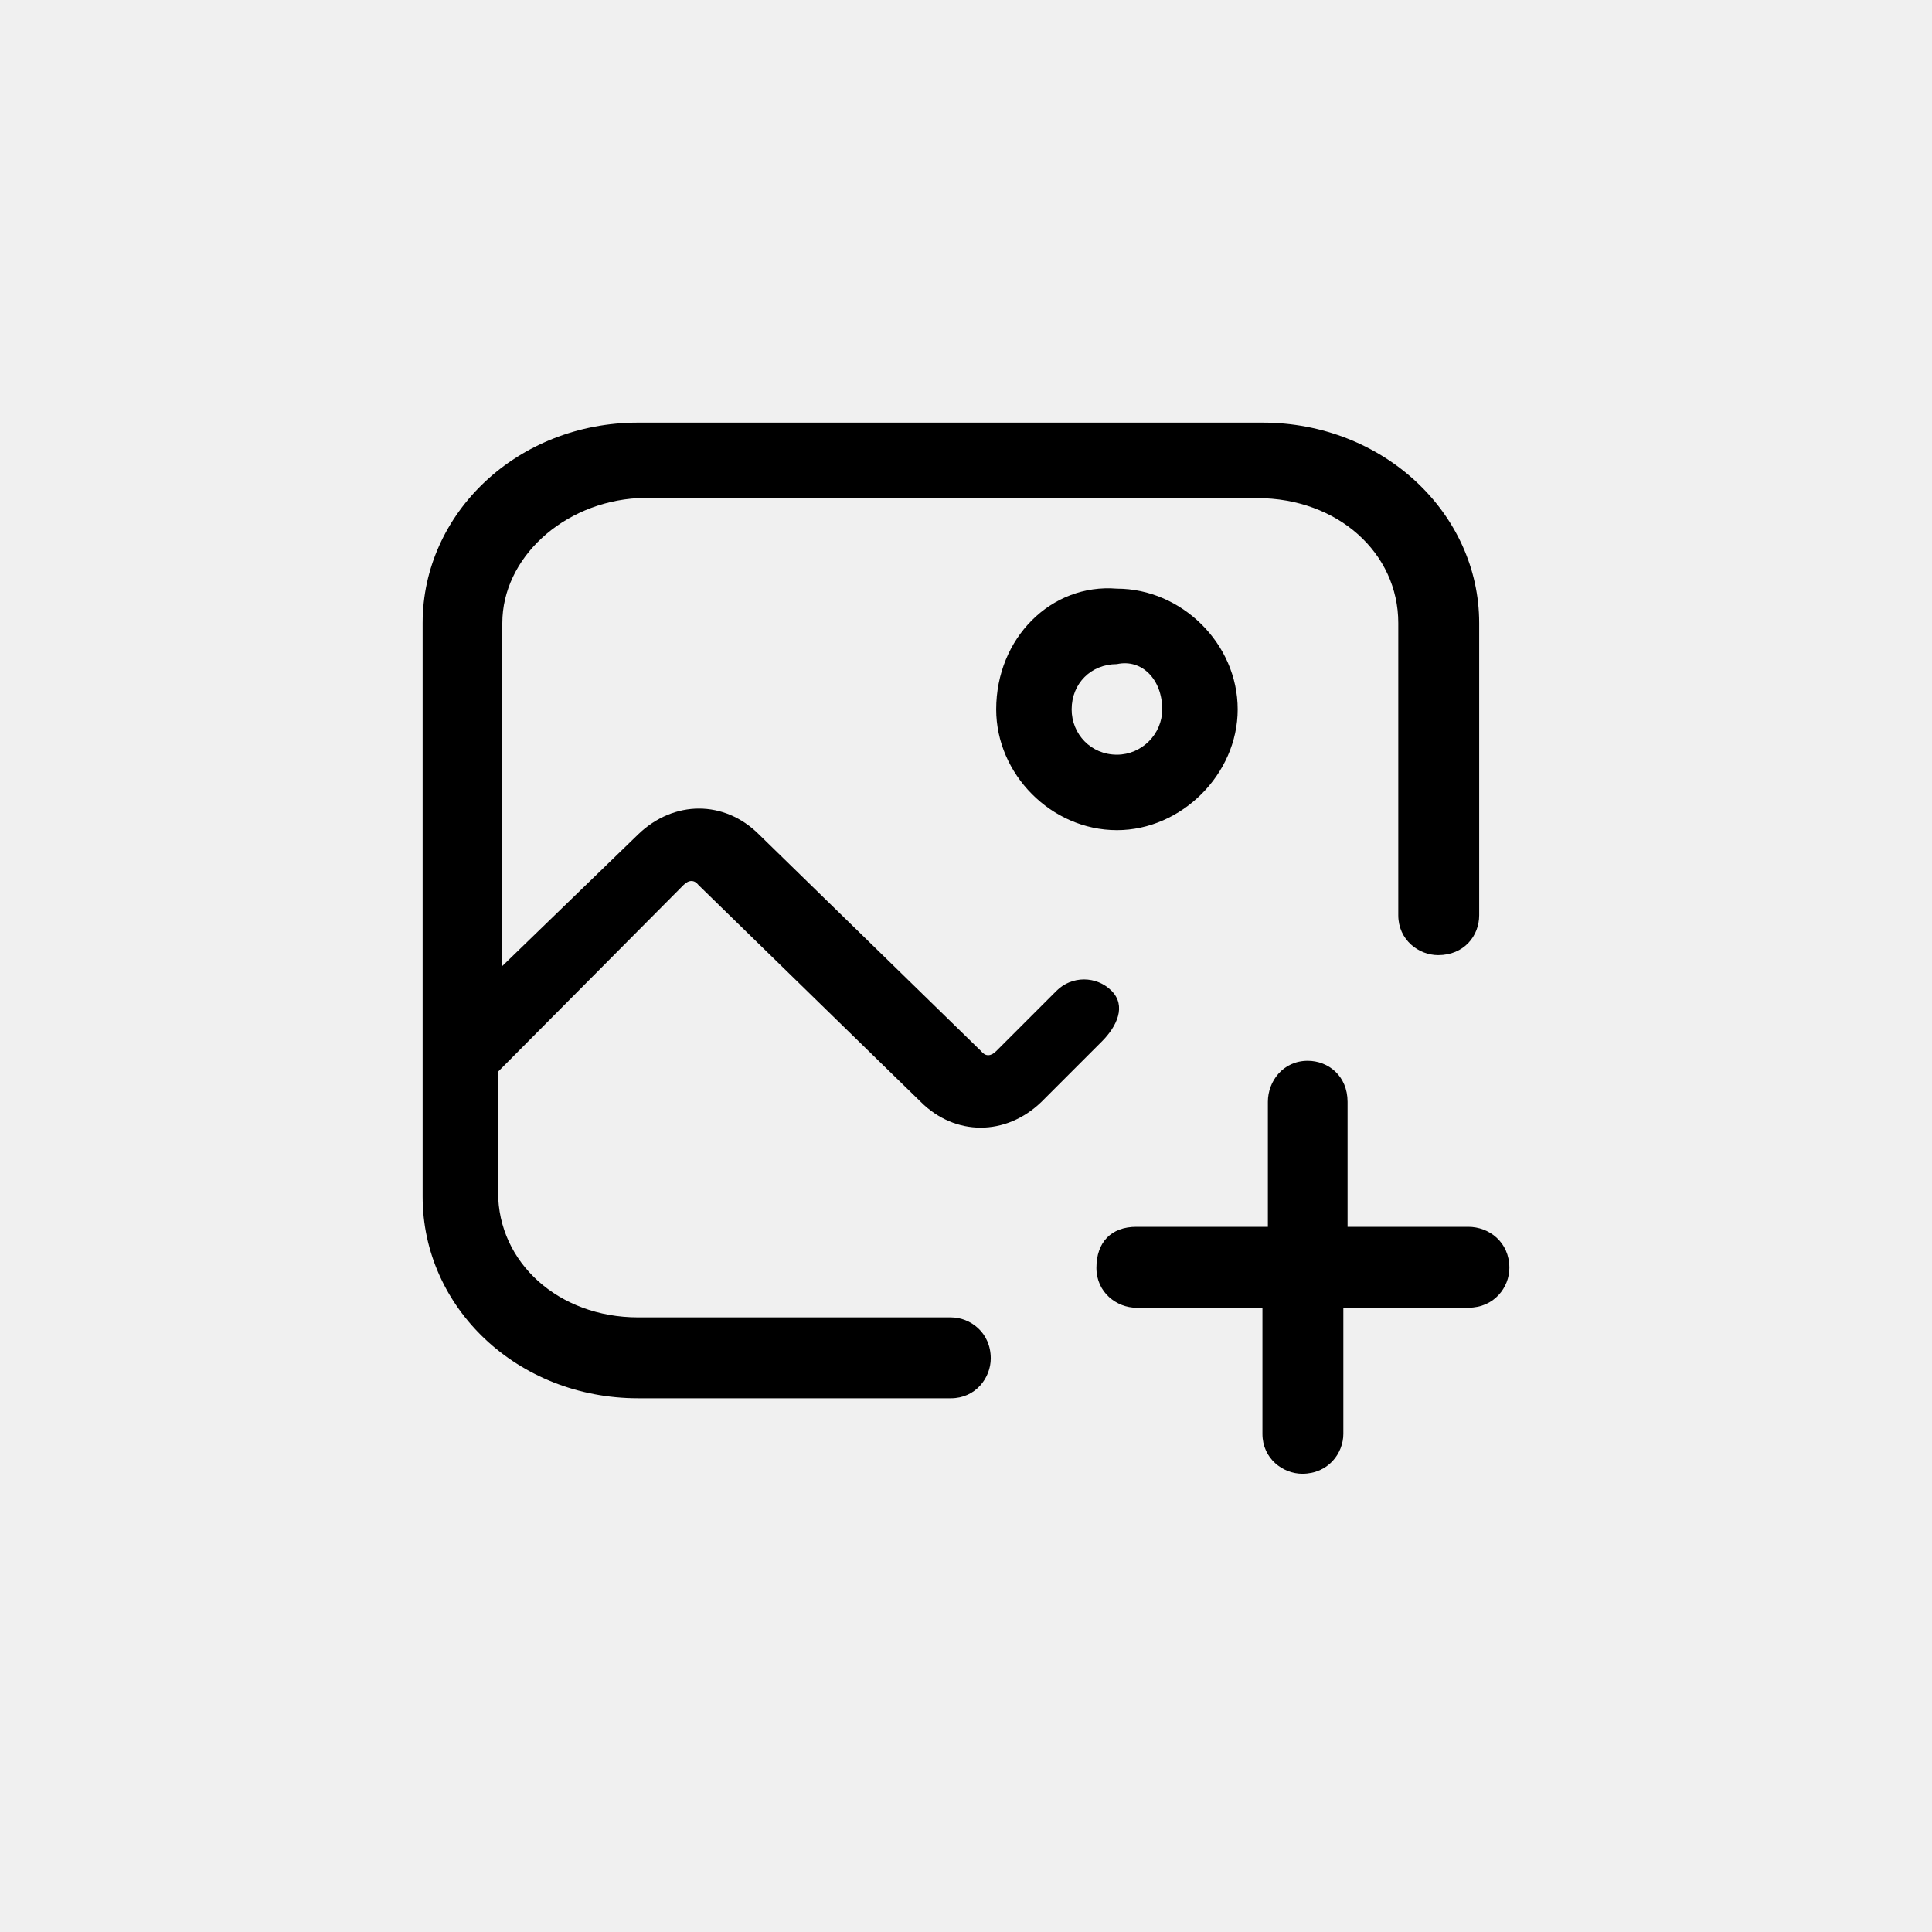
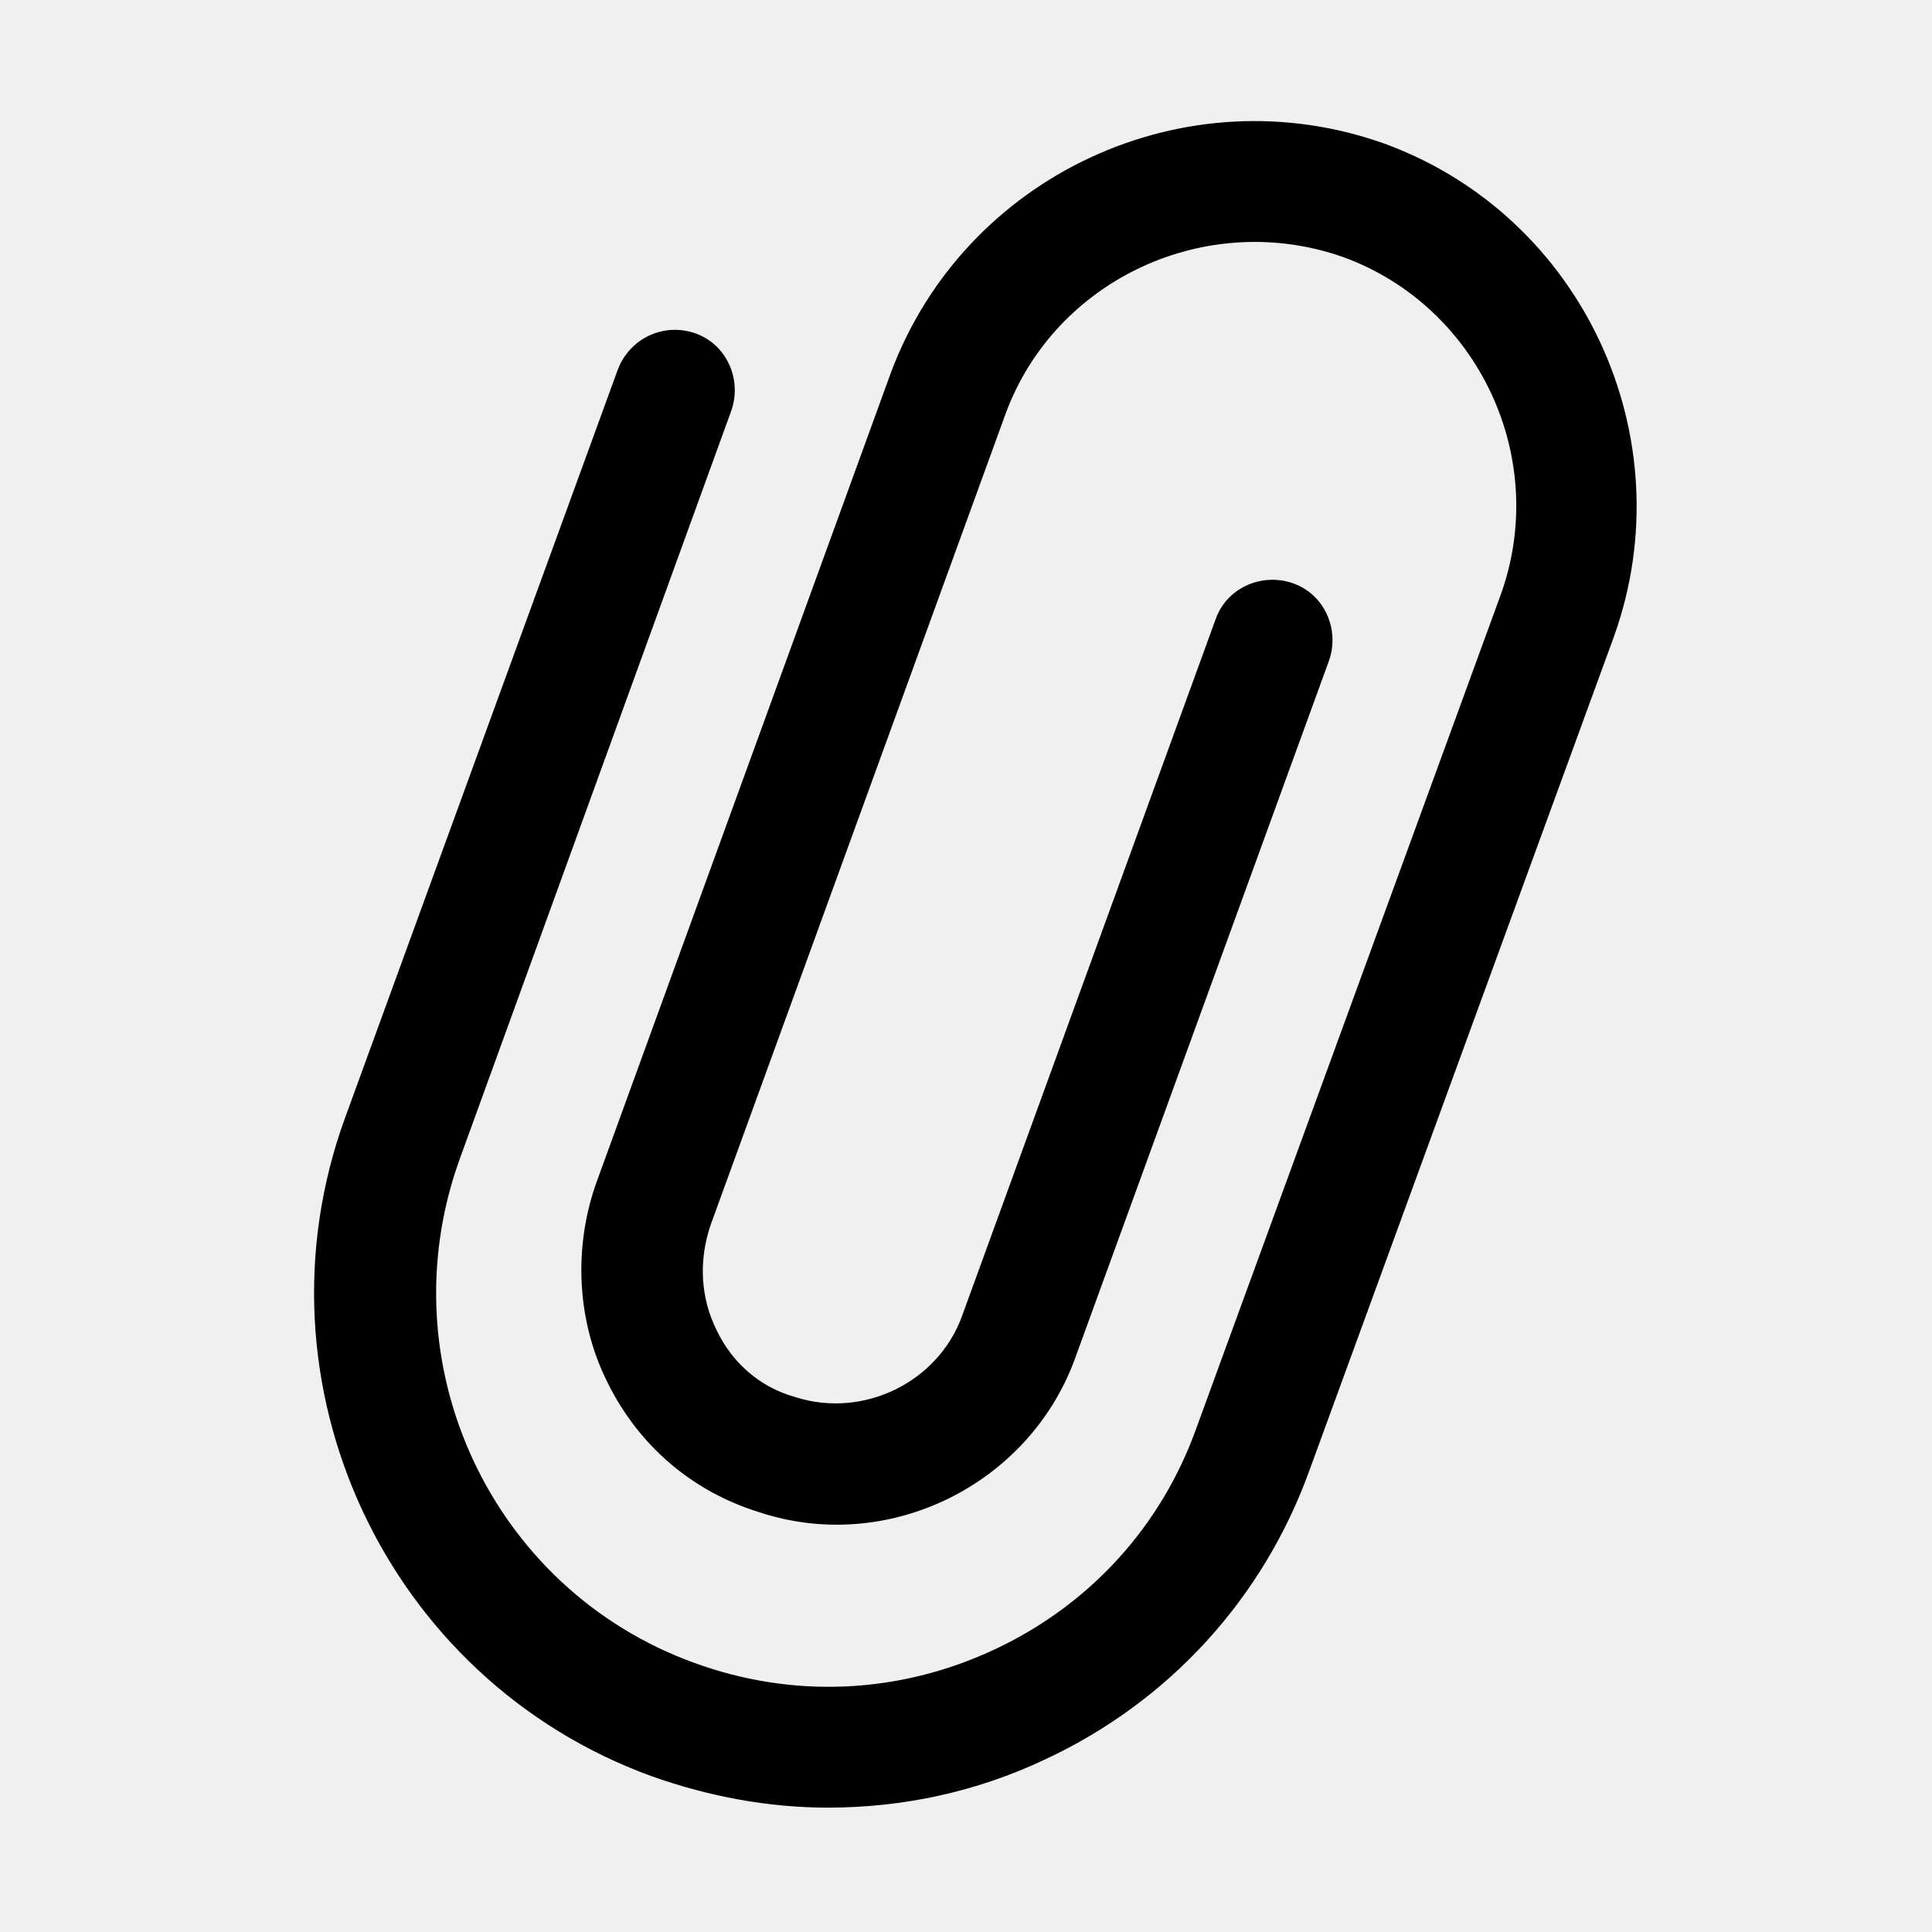
- <svg xmlns="http://www.w3.org/2000/svg" width="1em" height="1em" viewBox="0 0 32 32" fill="currentColor">
-   <defs>
-     <clipPath id="clip263_28262">
-       <rect id="上传附件1" width="32" height="32" fill="white" fill-opacity="0" />
-     </clipPath>
-   </defs>
-   <g clip-path="url(#clip263_28262)">
-     <path id="path" d="M16.5 11.75C16.5 12.82 17.41 13.75 18.5 13.75C19.57 13.75 20.5 12.82 20.5 11.75C20.5 10.66 19.57 9.75 18.5 9.75C17.41 9.66 16.5 10.57 16.5 11.75ZM19.25 11.75C19.25 12.16 18.91 12.5 18.5 12.5C18.07 12.5 17.75 12.16 17.75 11.75C17.75 11.32 18.07 11 18.5 11C18.91 10.91 19.25 11.25 19.25 11.75ZM18.25 17.25L17.25 18.25C16.66 18.82 15.82 18.82 15.25 18.25L11.57 14.66C11.5 14.57 11.41 14.57 11.32 14.66L8.25 17.75L8.25 19.75C8.25 20.91 9.25 21.82 10.57 21.82L15.75 21.82C16.07 21.82 16.41 22.07 16.41 22.5C16.41 22.82 16.16 23.16 15.75 23.16L10.57 23.16C8.57 23.16 7 21.66 7 19.82L7 10.32C7 8.5 8.57 7 10.57 7L20.91 7C22.91 7 24.5 8.5 24.5 10.32L24.5 15.16C24.5 15.5 24.25 15.82 23.82 15.82C23.5 15.82 23.16 15.57 23.16 15.16L23.16 10.32C23.16 9.16 22.16 8.25 20.82 8.25L10.57 8.25C9.32 8.32 8.32 9.25 8.32 10.32L8.32 16L10.57 13.82C11.16 13.25 12 13.25 12.57 13.82L16.25 17.41C16.32 17.5 16.41 17.5 16.5 17.41L17.5 16.41C17.75 16.16 18.16 16.16 18.41 16.41C18.66 16.66 18.5 17 18.25 17.25ZM25 21C25 21.32 24.75 21.66 24.32 21.66L22.25 21.66L22.25 23.75C22.25 24.07 22 24.41 21.57 24.41C21.25 24.41 20.91 24.16 20.91 23.75L20.91 21.66L18.82 21.66C18.5 21.66 18.16 21.41 18.16 21C18.16 20.57 18.41 20.32 18.82 20.32L21 20.32L21 18.25C21 17.91 21.25 17.57 21.66 17.57C22 17.57 22.32 17.82 22.32 18.25L22.32 20.32L24.32 20.32C24.66 20.32 25 20.57 25 21Z" fill="currentColor" fill-opacity="1" fill-rule="nonzero" />
-   </g>
+ <svg xmlns="http://www.w3.org/2000/svg" viewBox="0 0 24 24" width="24" height="24" fill="none" customFrame="#000000">
+   <rect id="附件-attachments" width="24" height="24" x="0" y="0" />
+   <path id="path" d="M10.285 22.455C9.55 22.455 8.815 22.32 8.095 22.065C4.795 20.865 3.085 17.19 4.285 13.89L7.675 4.59C7.825 4.2 8.245 4.005 8.635 4.14C9.025 4.275 9.22 4.71 9.085 5.1L5.71 14.4C4.795 16.935 6.1 19.74 8.62 20.655C9.85 21.105 11.17 21.045 12.355 20.49C13.54 19.935 14.425 18.96 14.86 17.745L18.64 7.395C19.255 5.7 18.37 3.81 16.69 3.195C14.995 2.595 13.105 3.465 12.49 5.145L8.83 15.21C8.68 15.645 8.695 16.11 8.905 16.53C9.1 16.935 9.445 17.235 9.88 17.355C10.72 17.625 11.65 17.175 11.95 16.35L15.1 7.695C15.235 7.305 15.67 7.11 16.06 7.245C16.45 7.38 16.645 7.815 16.51 8.205L13.36 16.86C12.79 18.45 11.02 19.32 9.415 18.78C8.605 18.525 7.945 17.97 7.555 17.19C7.165 16.425 7.12 15.51 7.405 14.7L11.065 4.635C11.98 2.175 14.725 0.9 17.2 1.785C19.66 2.685 20.935 5.43 20.05 7.905L16.27 18.255C15.7 19.845 14.53 21.135 12.985 21.855C12.13 22.26 11.215 22.455 10.285 22.455Z" fill="currentColor" fill-rule="nonzero" />
</svg>
